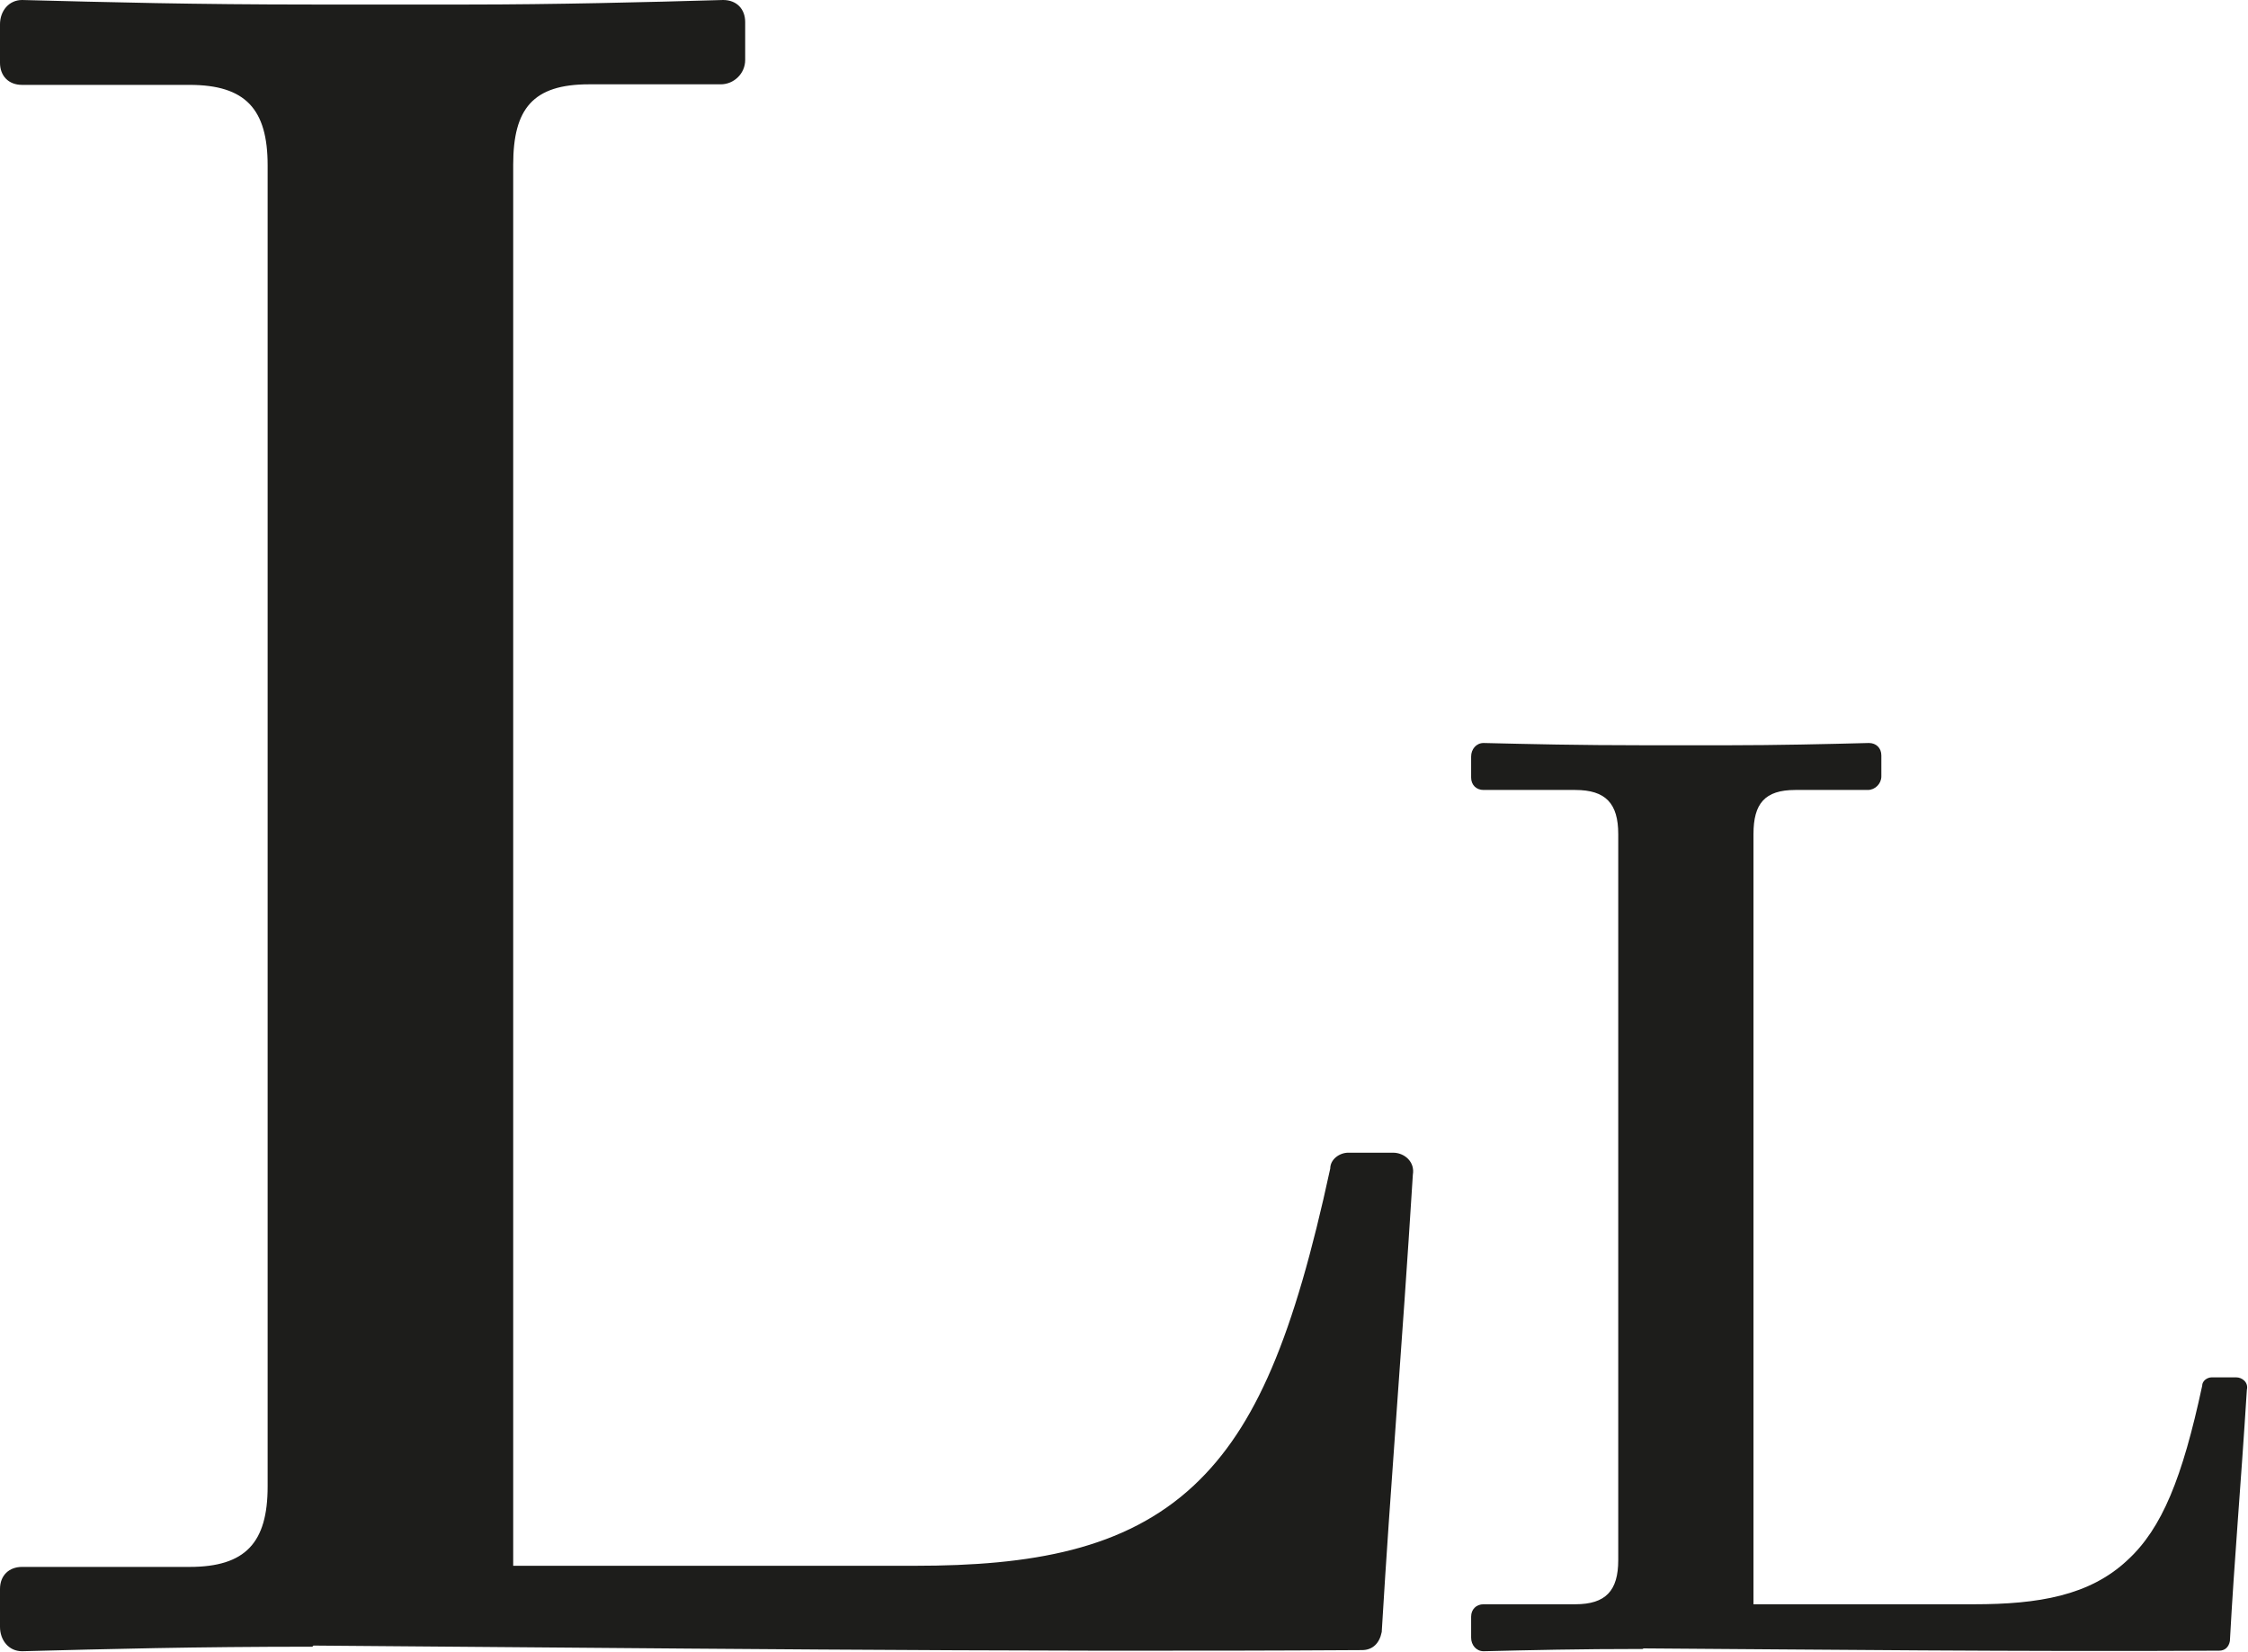
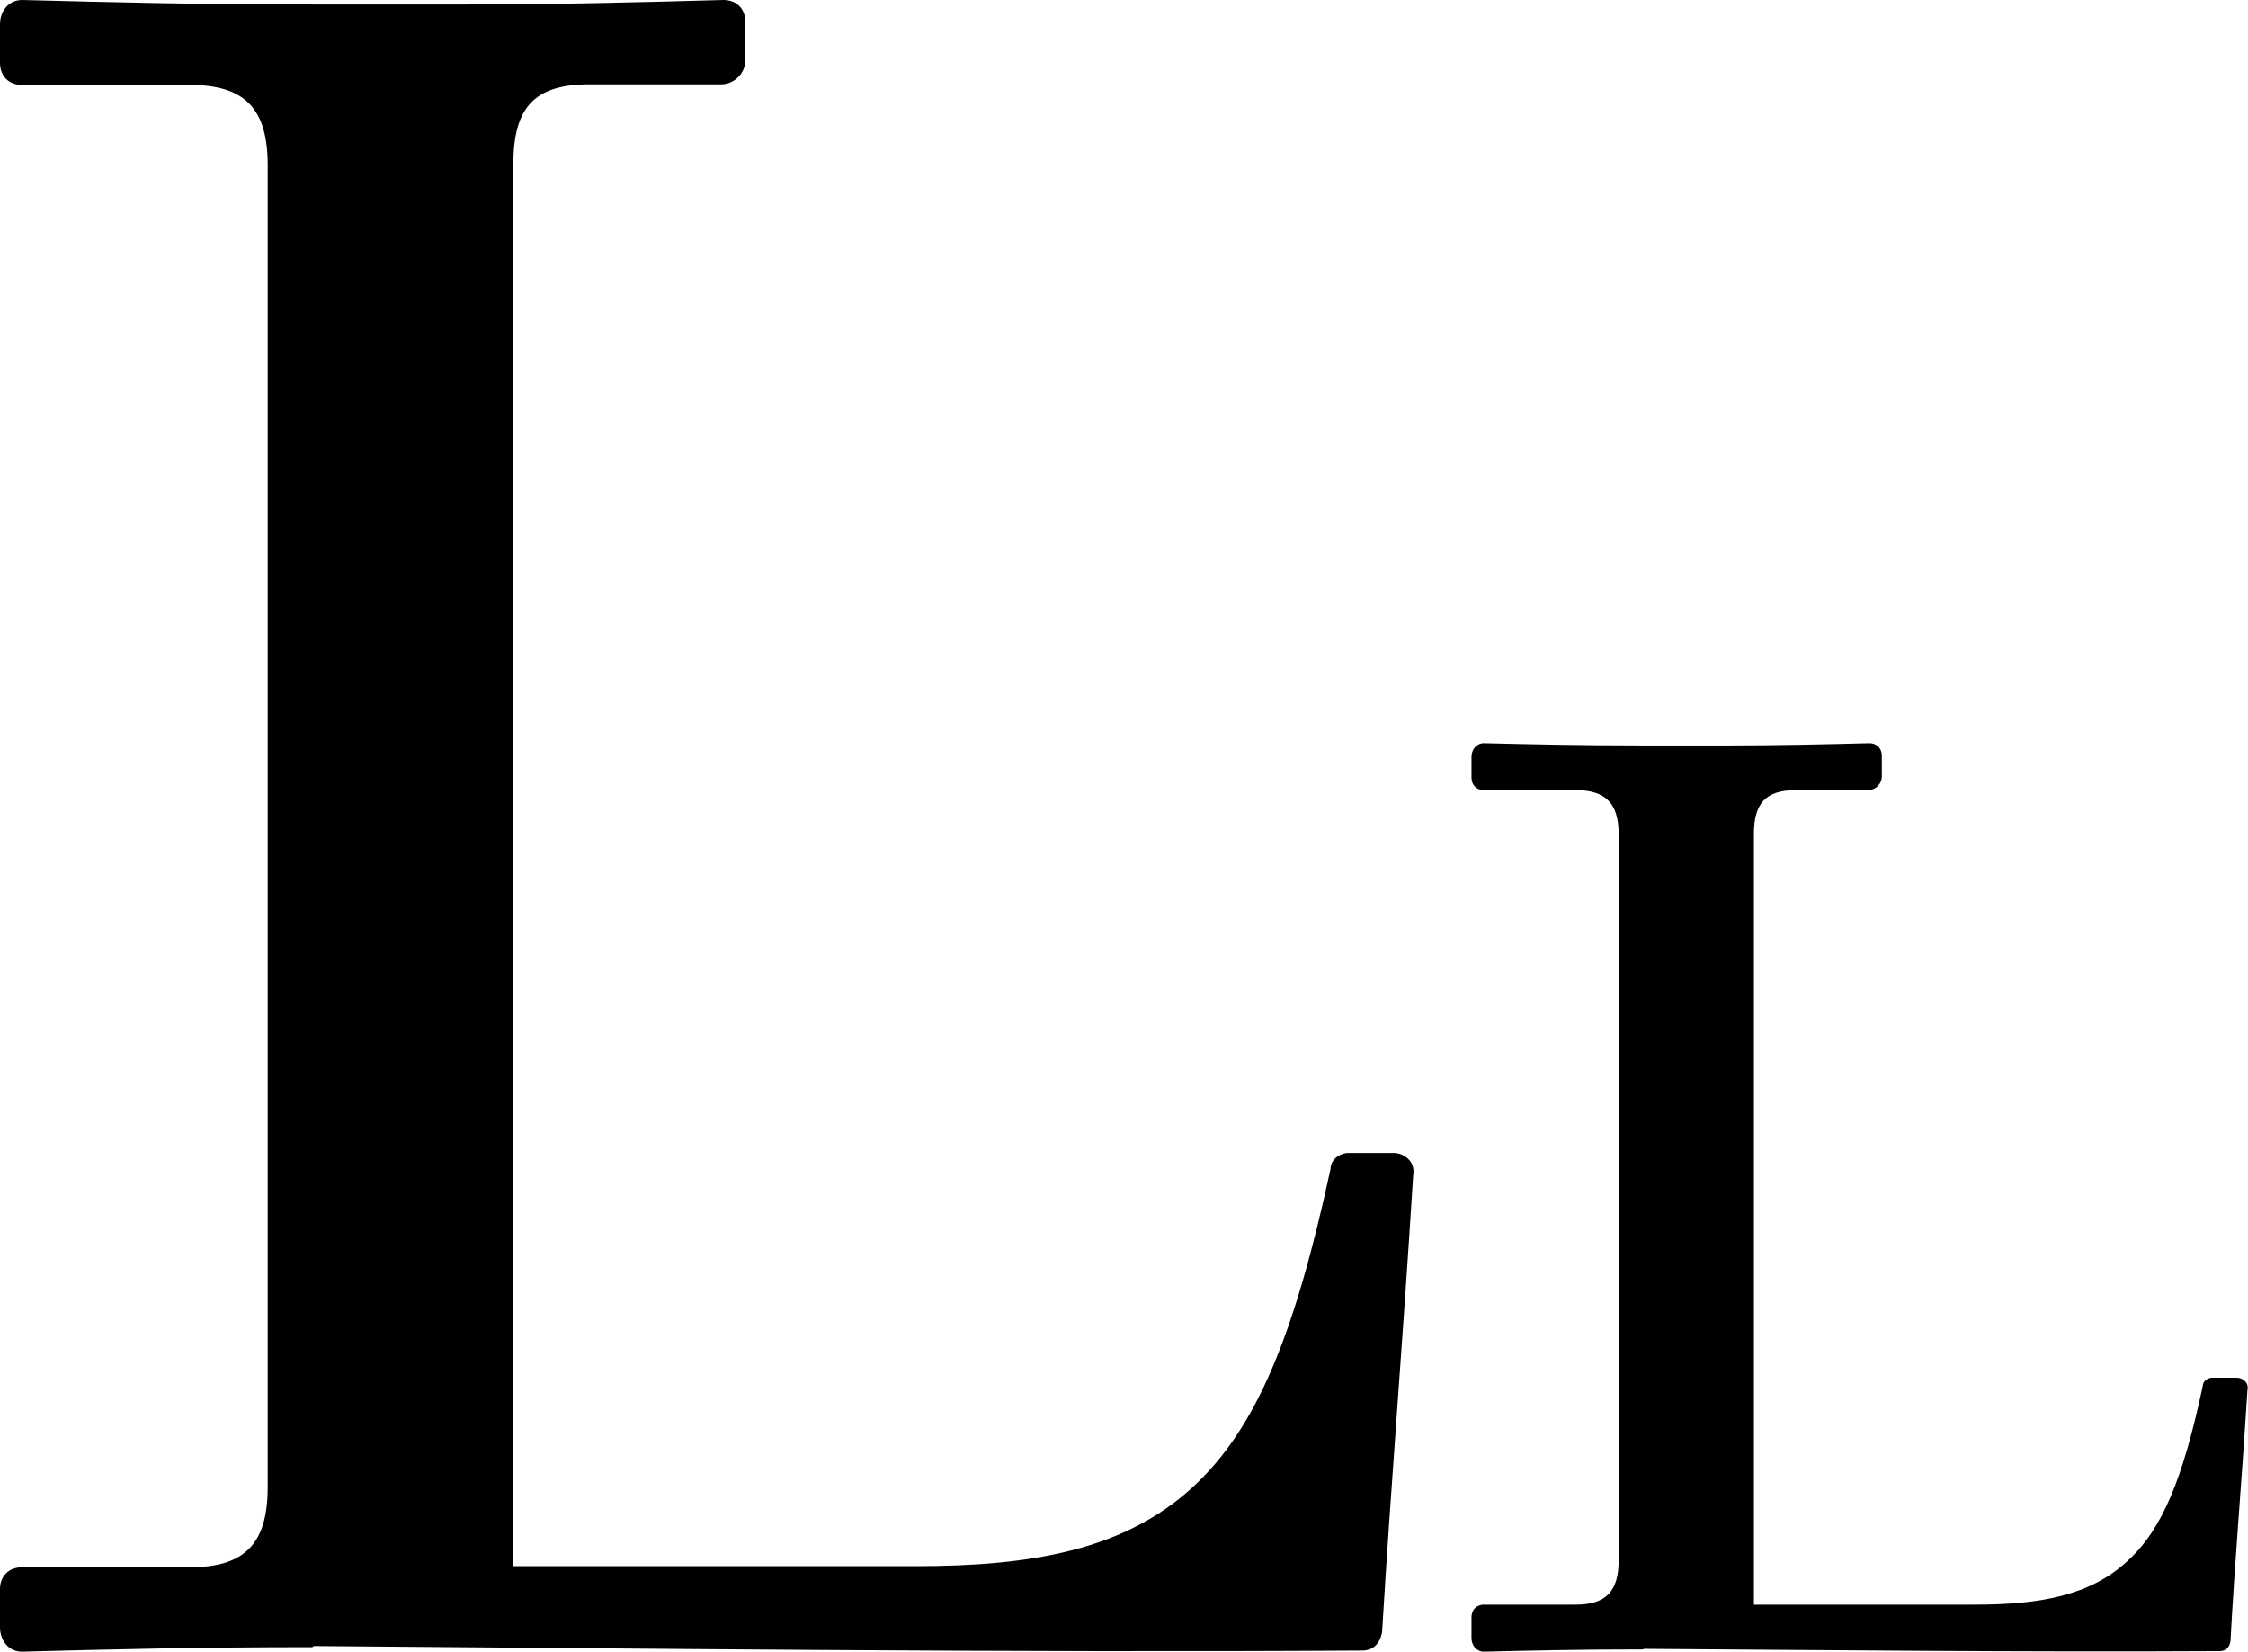
- <svg xmlns="http://www.w3.org/2000/svg" id="Laag_1" data-name="Laag 1" viewBox="0 0 39.73 29.19">
-   <defs>
-     <style>
-       .cls-1 {
-         fill: #1d1d1b;
-       }
-     </style>
-   </defs>
+ <svg xmlns="http://www.w3.org/2000/svg" id="Laag_1" data-name="Laag 1" viewBox="0 0 39.72 29.18">
  <g id="Laag_2" data-name="Laag 2">
    <g>
-       <path class="cls-1" d="M5.52,29.1c-2.09,0-3.59.04-5.13.08-.24,0-.39-.2-.39-.43v-.67c0-.24.16-.39.39-.39h2.96c.99,0,1.38-.43,1.38-1.42V2.92c0-.99-.39-1.42-1.38-1.42H.39c-.24,0-.39-.16-.39-.39V.43c0-.24.16-.43.39-.43,1.54.04,3.04.08,5.13.08h2.76c1.5,0,3.12-.04,4.5-.08.24,0,.39.16.39.39v.67c0,.24-.2.43-.43.43h-2.33c-.99,0-1.34.43-1.34,1.42v24.76h7.1c2.05,0,3.71-.28,4.93-1.42,1.1-1.03,1.77-2.64,2.41-5.6,0-.16.16-.28.32-.28h.79c.2,0,.39.16.35.39-.2,3.19-.39,5.4-.55,8.08-.04.2-.16.32-.35.32-6.31.04-13.01-.04-18.53-.08Z" />
-       <path class="cls-1" d="M29.04,29.14c-1.15,0-1.97.02-2.82.04-.13,0-.22-.11-.22-.24v-.37c0-.13.09-.22.22-.22h1.62c.54,0,.76-.24.76-.78v-12.83c0-.54-.22-.78-.76-.78h-1.62c-.13,0-.22-.09-.22-.22v-.37c0-.13.09-.24.22-.24.84.02,1.67.04,2.82.04h1.52c.82,0,1.71-.02,2.47-.04.13,0,.22.09.22.22v.37c0,.13-.11.24-.24.24h-1.28c-.54,0-.74.24-.74.78v13.61h3.9c1.13,0,2.04-.15,2.71-.78.61-.56.97-1.45,1.32-3.08,0-.09.09-.15.17-.15h.43c.11,0,.22.09.19.22-.11,1.75-.22,2.97-.3,4.44-.02.11-.09.17-.19.17-3.47.02-7.15-.02-10.18-.04Z" />
+       <path d="M5.52,29.1c-2.09,0-3.59.04-5.13.08-.24,0-.39-.2-.39-.43v-.67c0-.24.16-.39.39-.39h2.96c.99,0,1.38-.43,1.38-1.42V2.92c0-.99-.39-1.42-1.38-1.42H.39C.15,1.5,0,1.34,0,1.11V.43C0,.19.16,0,.39,0c1.54.04,3.04.08,5.13.08h2.76c1.5,0,3.12-.04,4.5-.08.24,0,.39.16.39.39v.67c0,.24-.2.43-.43.43h-2.33c-.99,0-1.34.43-1.34,1.42v24.76h7.1c2.05,0,3.71-.28,4.93-1.42,1.1-1.03,1.77-2.64,2.41-5.6,0-.16.16-.28.32-.28h.79c.2,0,.39.16.35.39-.2,3.19-.39,5.4-.55,8.08-.04.2-.16.32-.35.32-6.31.04-13.01-.04-18.53-.08l-.02.02Z" />
+       <path d="M29.04,29.14c-1.15,0-1.97.02-2.82.04-.13,0-.22-.11-.22-.24v-.37c0-.13.09-.22.22-.22h1.62c.54,0,.76-.24.76-.78v-12.83c0-.54-.22-.78-.76-.78h-1.62c-.13,0-.22-.09-.22-.22v-.37c0-.13.09-.24.22-.24.84.02,1.67.04,2.82.04h1.52c.82,0,1.71-.02,2.47-.04.13,0,.22.09.22.22v.37c0,.13-.11.24-.24.24h-1.28c-.54,0-.74.24-.74.78v13.61h3.9c1.13,0,2.04-.15,2.71-.78.61-.56.97-1.45,1.32-3.08,0-.09.09-.15.17-.15h.43c.11,0,.22.09.19.22-.11,1.75-.22,2.97-.3,4.44-.02.11-.09.17-.19.17-3.47.02-7.15-.02-10.18-.04h0Z" />
    </g>
  </g>
</svg>
